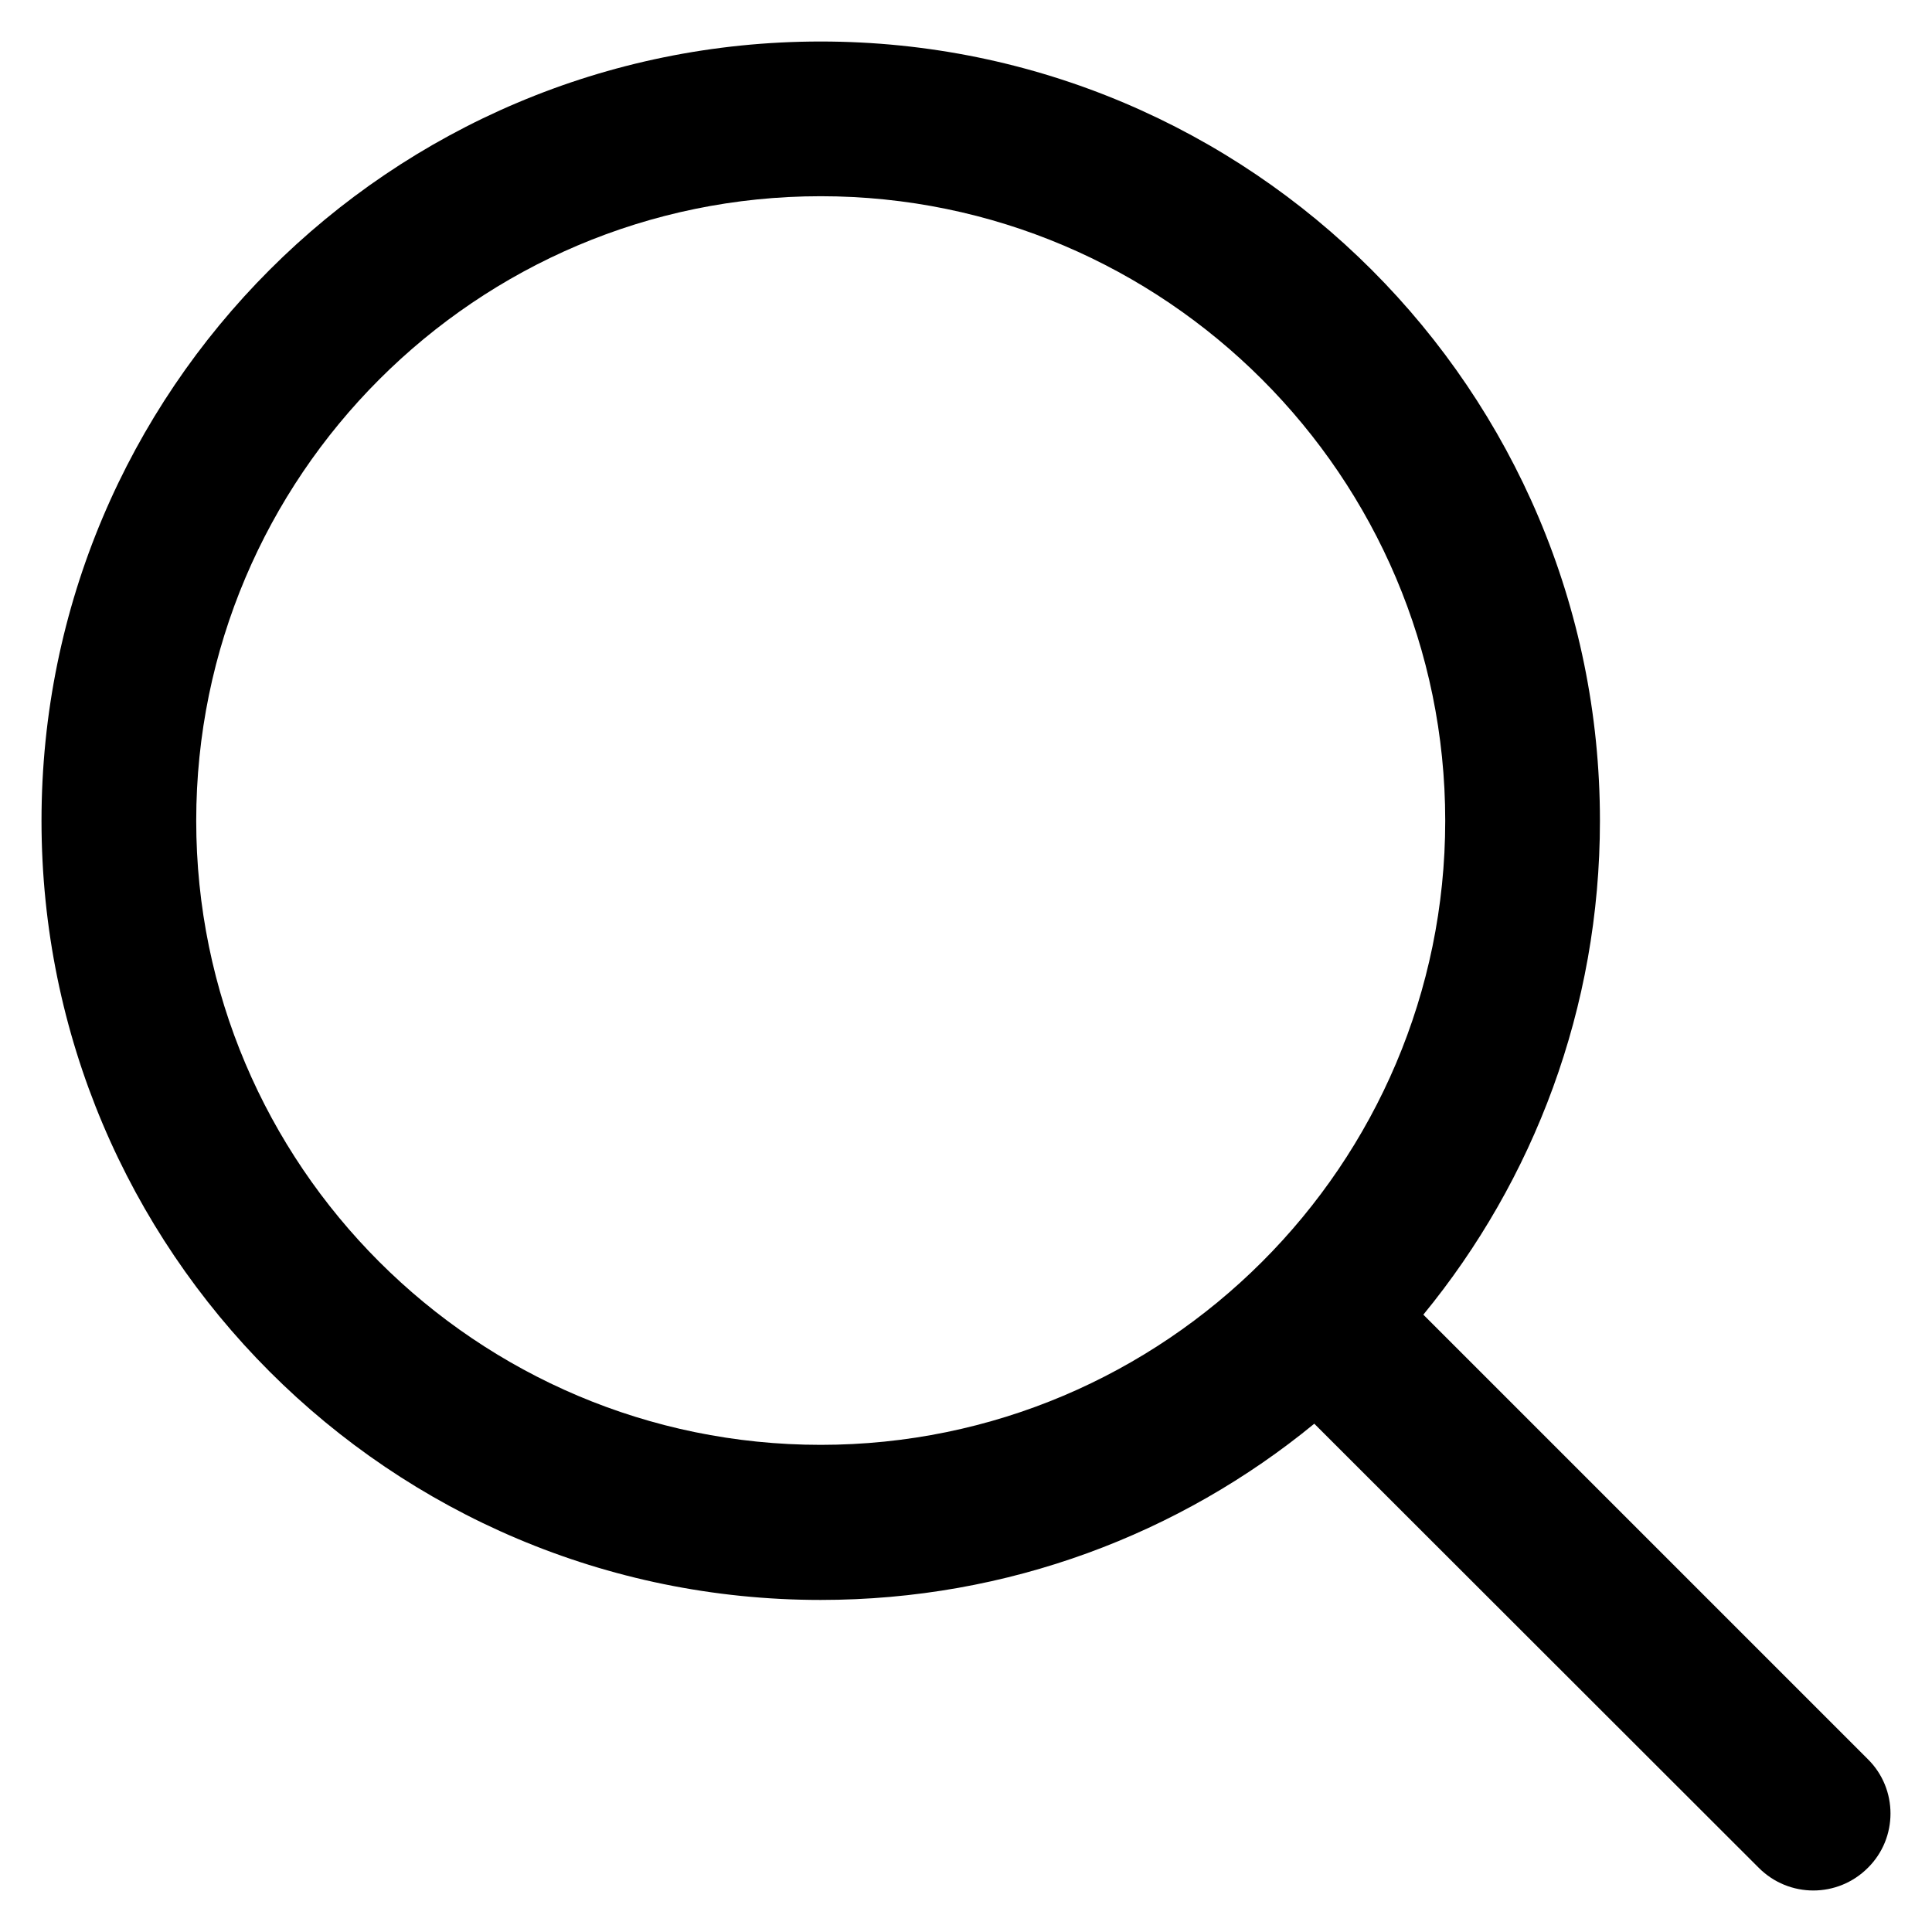
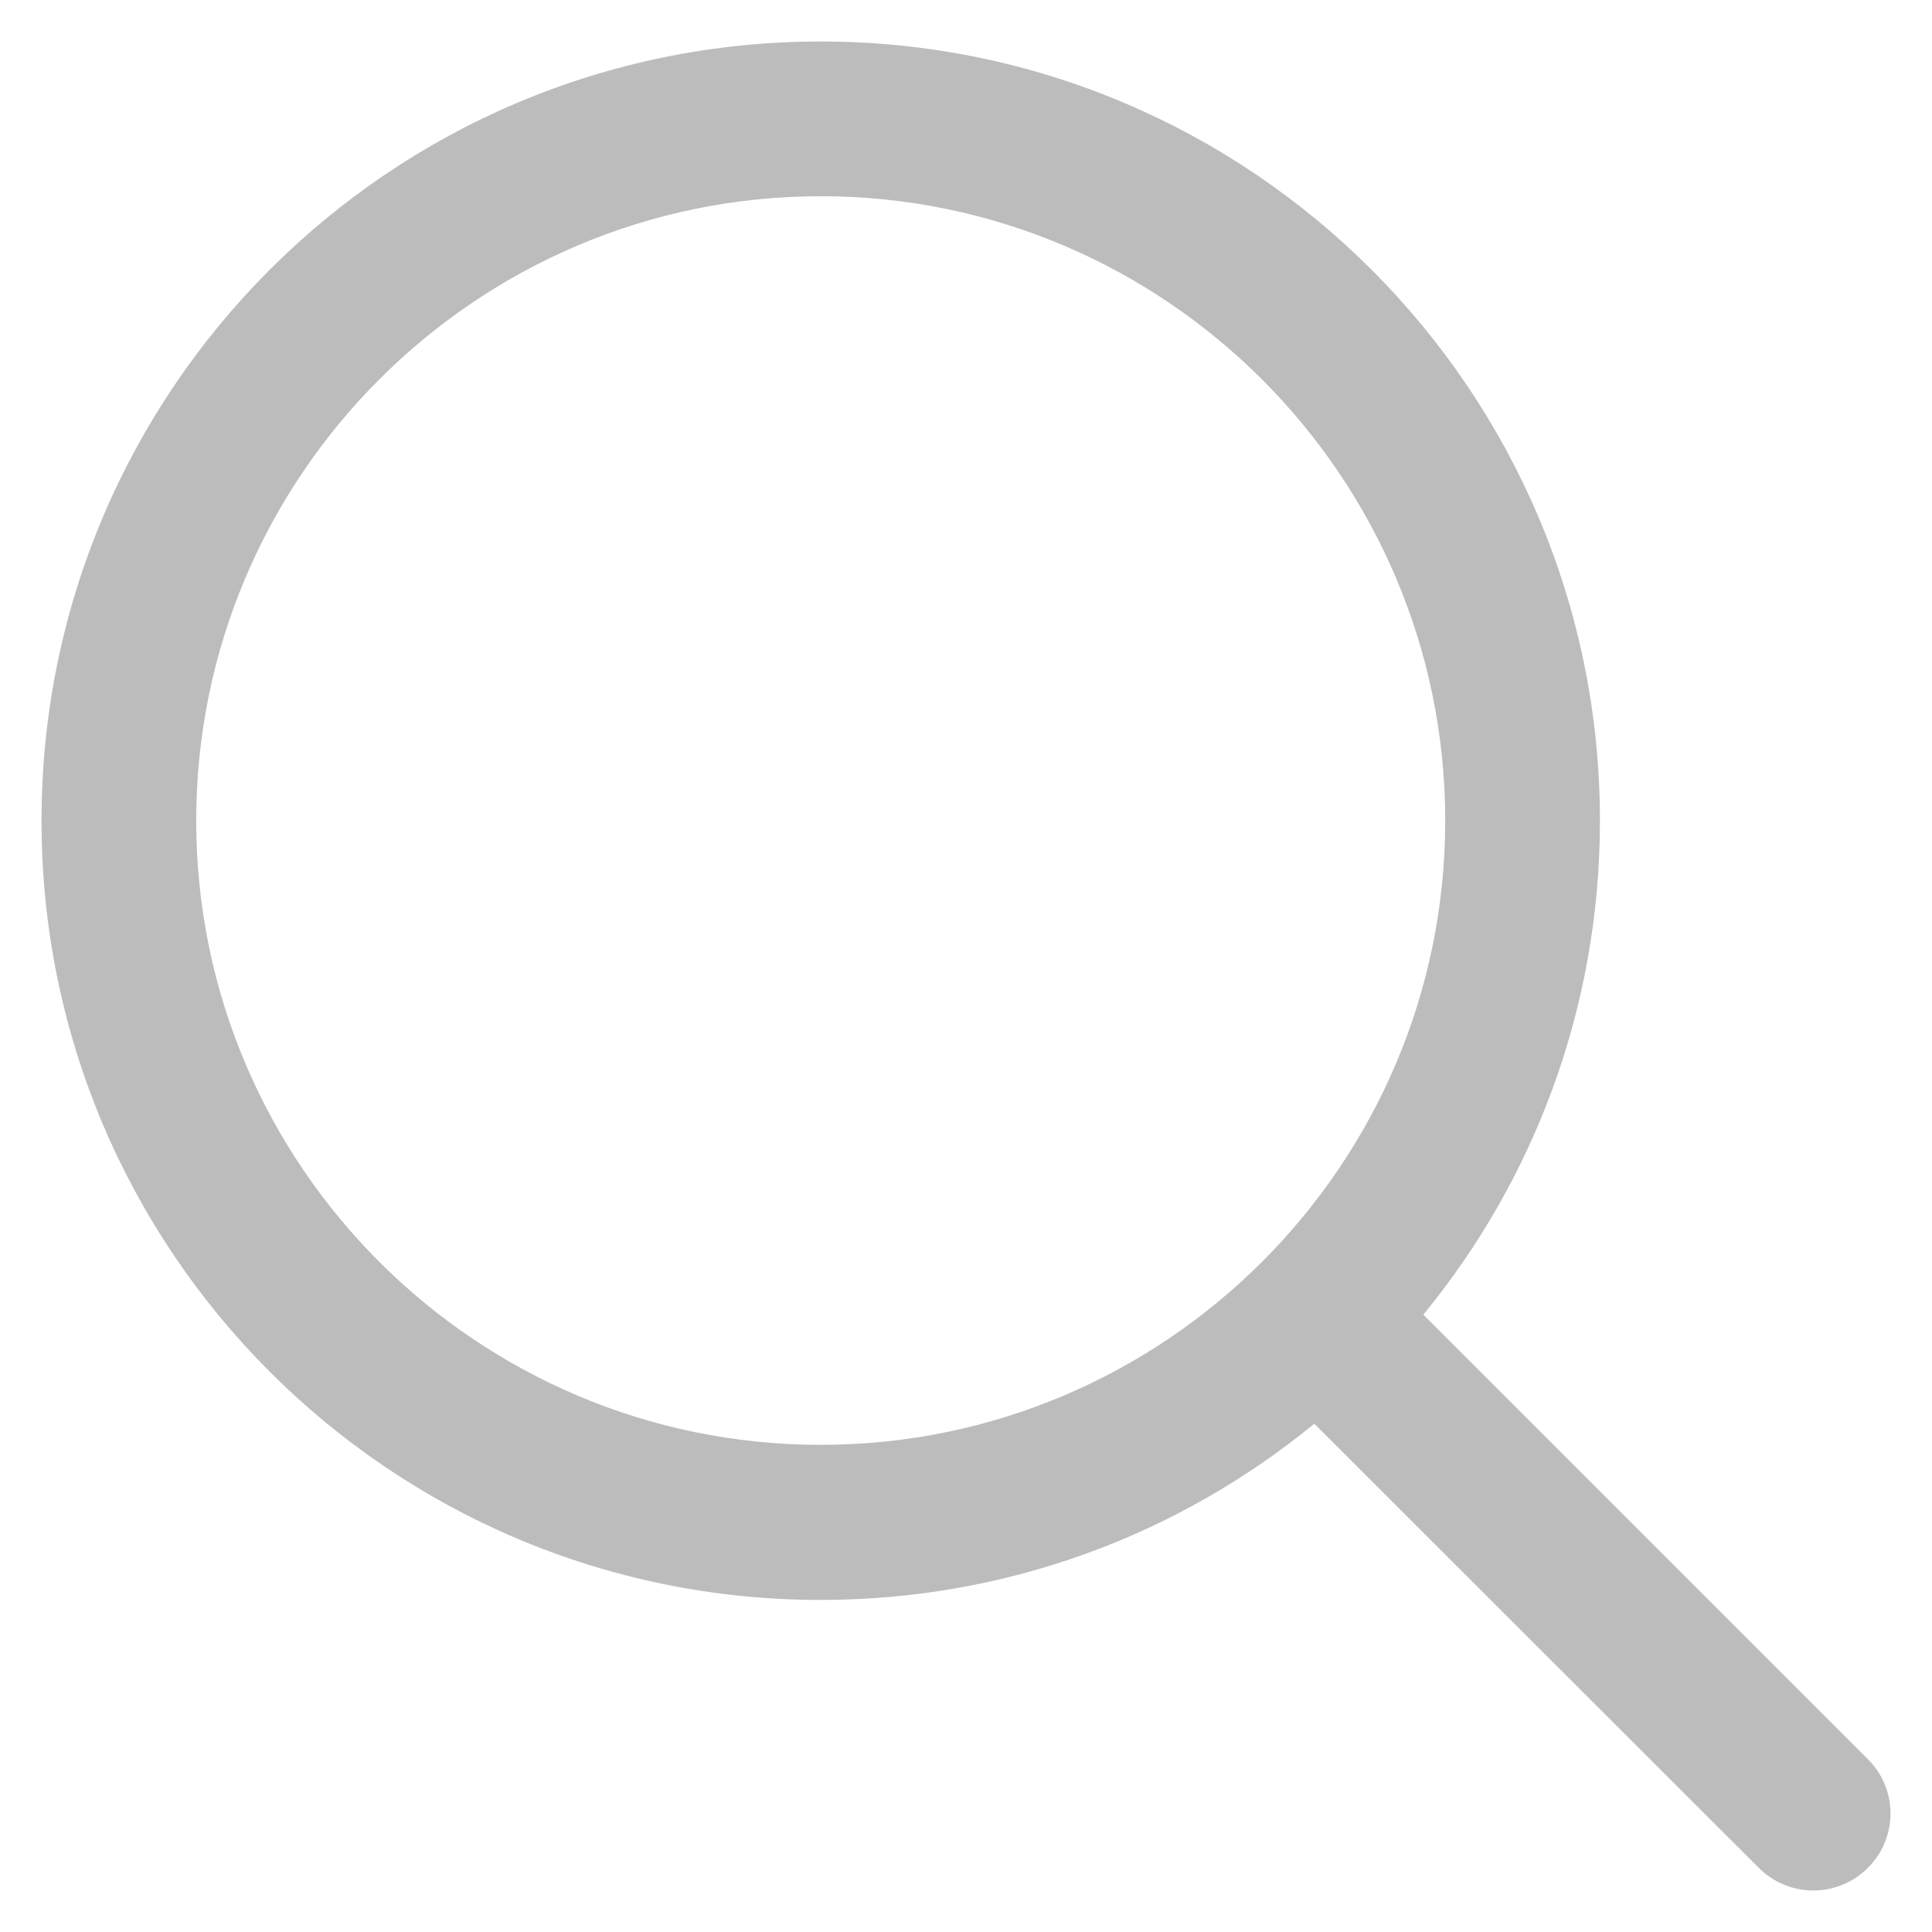
- <svg xmlns="http://www.w3.org/2000/svg" version="1.1" viewBox="0 0 512 512" enable-background="new 0 0 512 512">
+ <svg xmlns="http://www.w3.org/2000/svg" version="1.1" id="Layer_1" x="0px" y="0px" viewBox="0 0 512 512" style="enable-background:new 0 0 512 512;" xml:space="preserve">
+   <style type="text/css">
+ 	.st0{fill:#BCBCBC;}
+ </style>
  <g>
-     <path d="M495,466.2L377.2,348.4c29.2-35.6,46.8-81.2,46.8-130.9C424,103.5,331.5,11,217.5,11C103.4,11,11,103.5,11,217.5   S103.4,424,217.5,424c49.7,0,95.2-17.5,130.8-46.7L466.1,495c8,8,20.9,8,28.9,0C503,487.1,503,474.1,495,466.2z M217.5,382.9   C126.2,382.9,52,308.7,52,217.5S126.2,52,217.5,52C308.7,52,383,126.3,383,217.5S308.7,382.9,217.5,382.9z" />
+     <path class="st0" d="M495,466.2L377.2,348.4c29.2-35.6,46.8-81.2,46.8-130.9C424,103.5,331.5,11,217.5,11   C103.4,11,11,103.5,11,217.5S103.4,424,217.5,424c49.7,0,95.2-17.5,130.8-46.7L466.1,495c8,8,20.9,8,28.9,0   C503,487.1,503,474.1,495,466.2z M217.5,382.9C126.2,382.9,52,308.7,52,217.5S126.2,52,217.5,52C308.7,52,383,126.3,383,217.5   S308.7,382.9,217.5,382.9z" />
  </g>
</svg>
